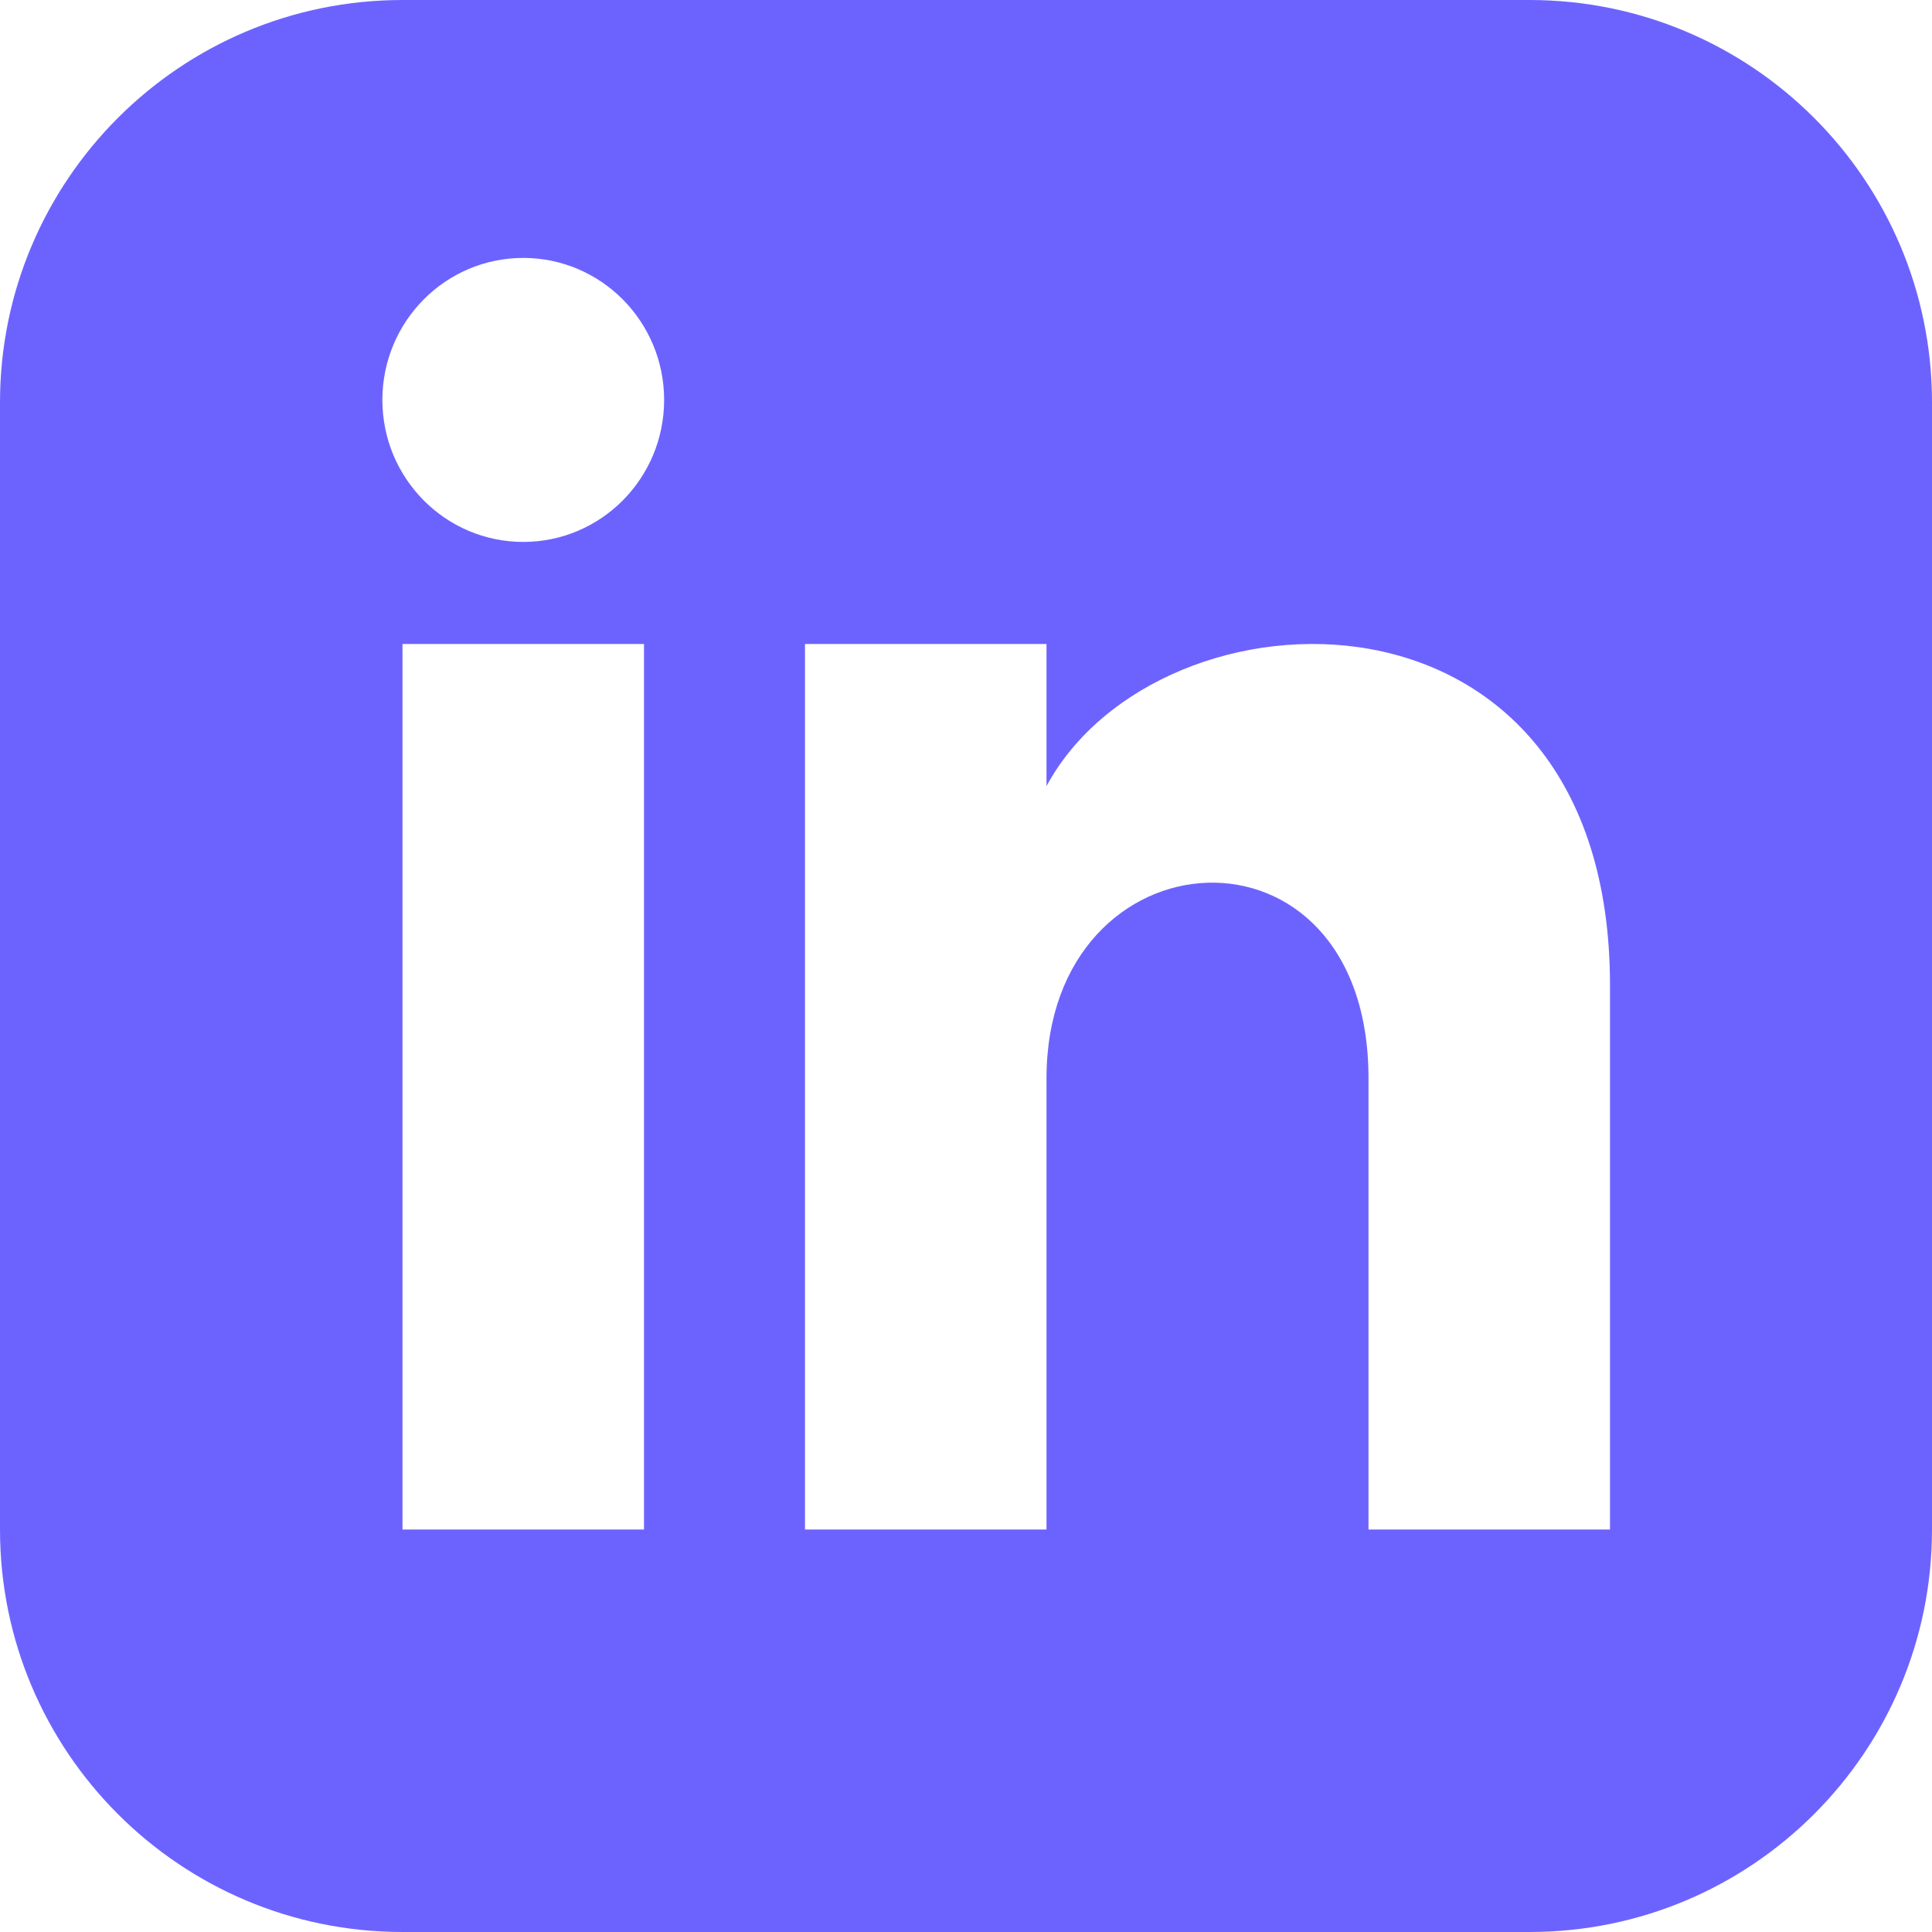
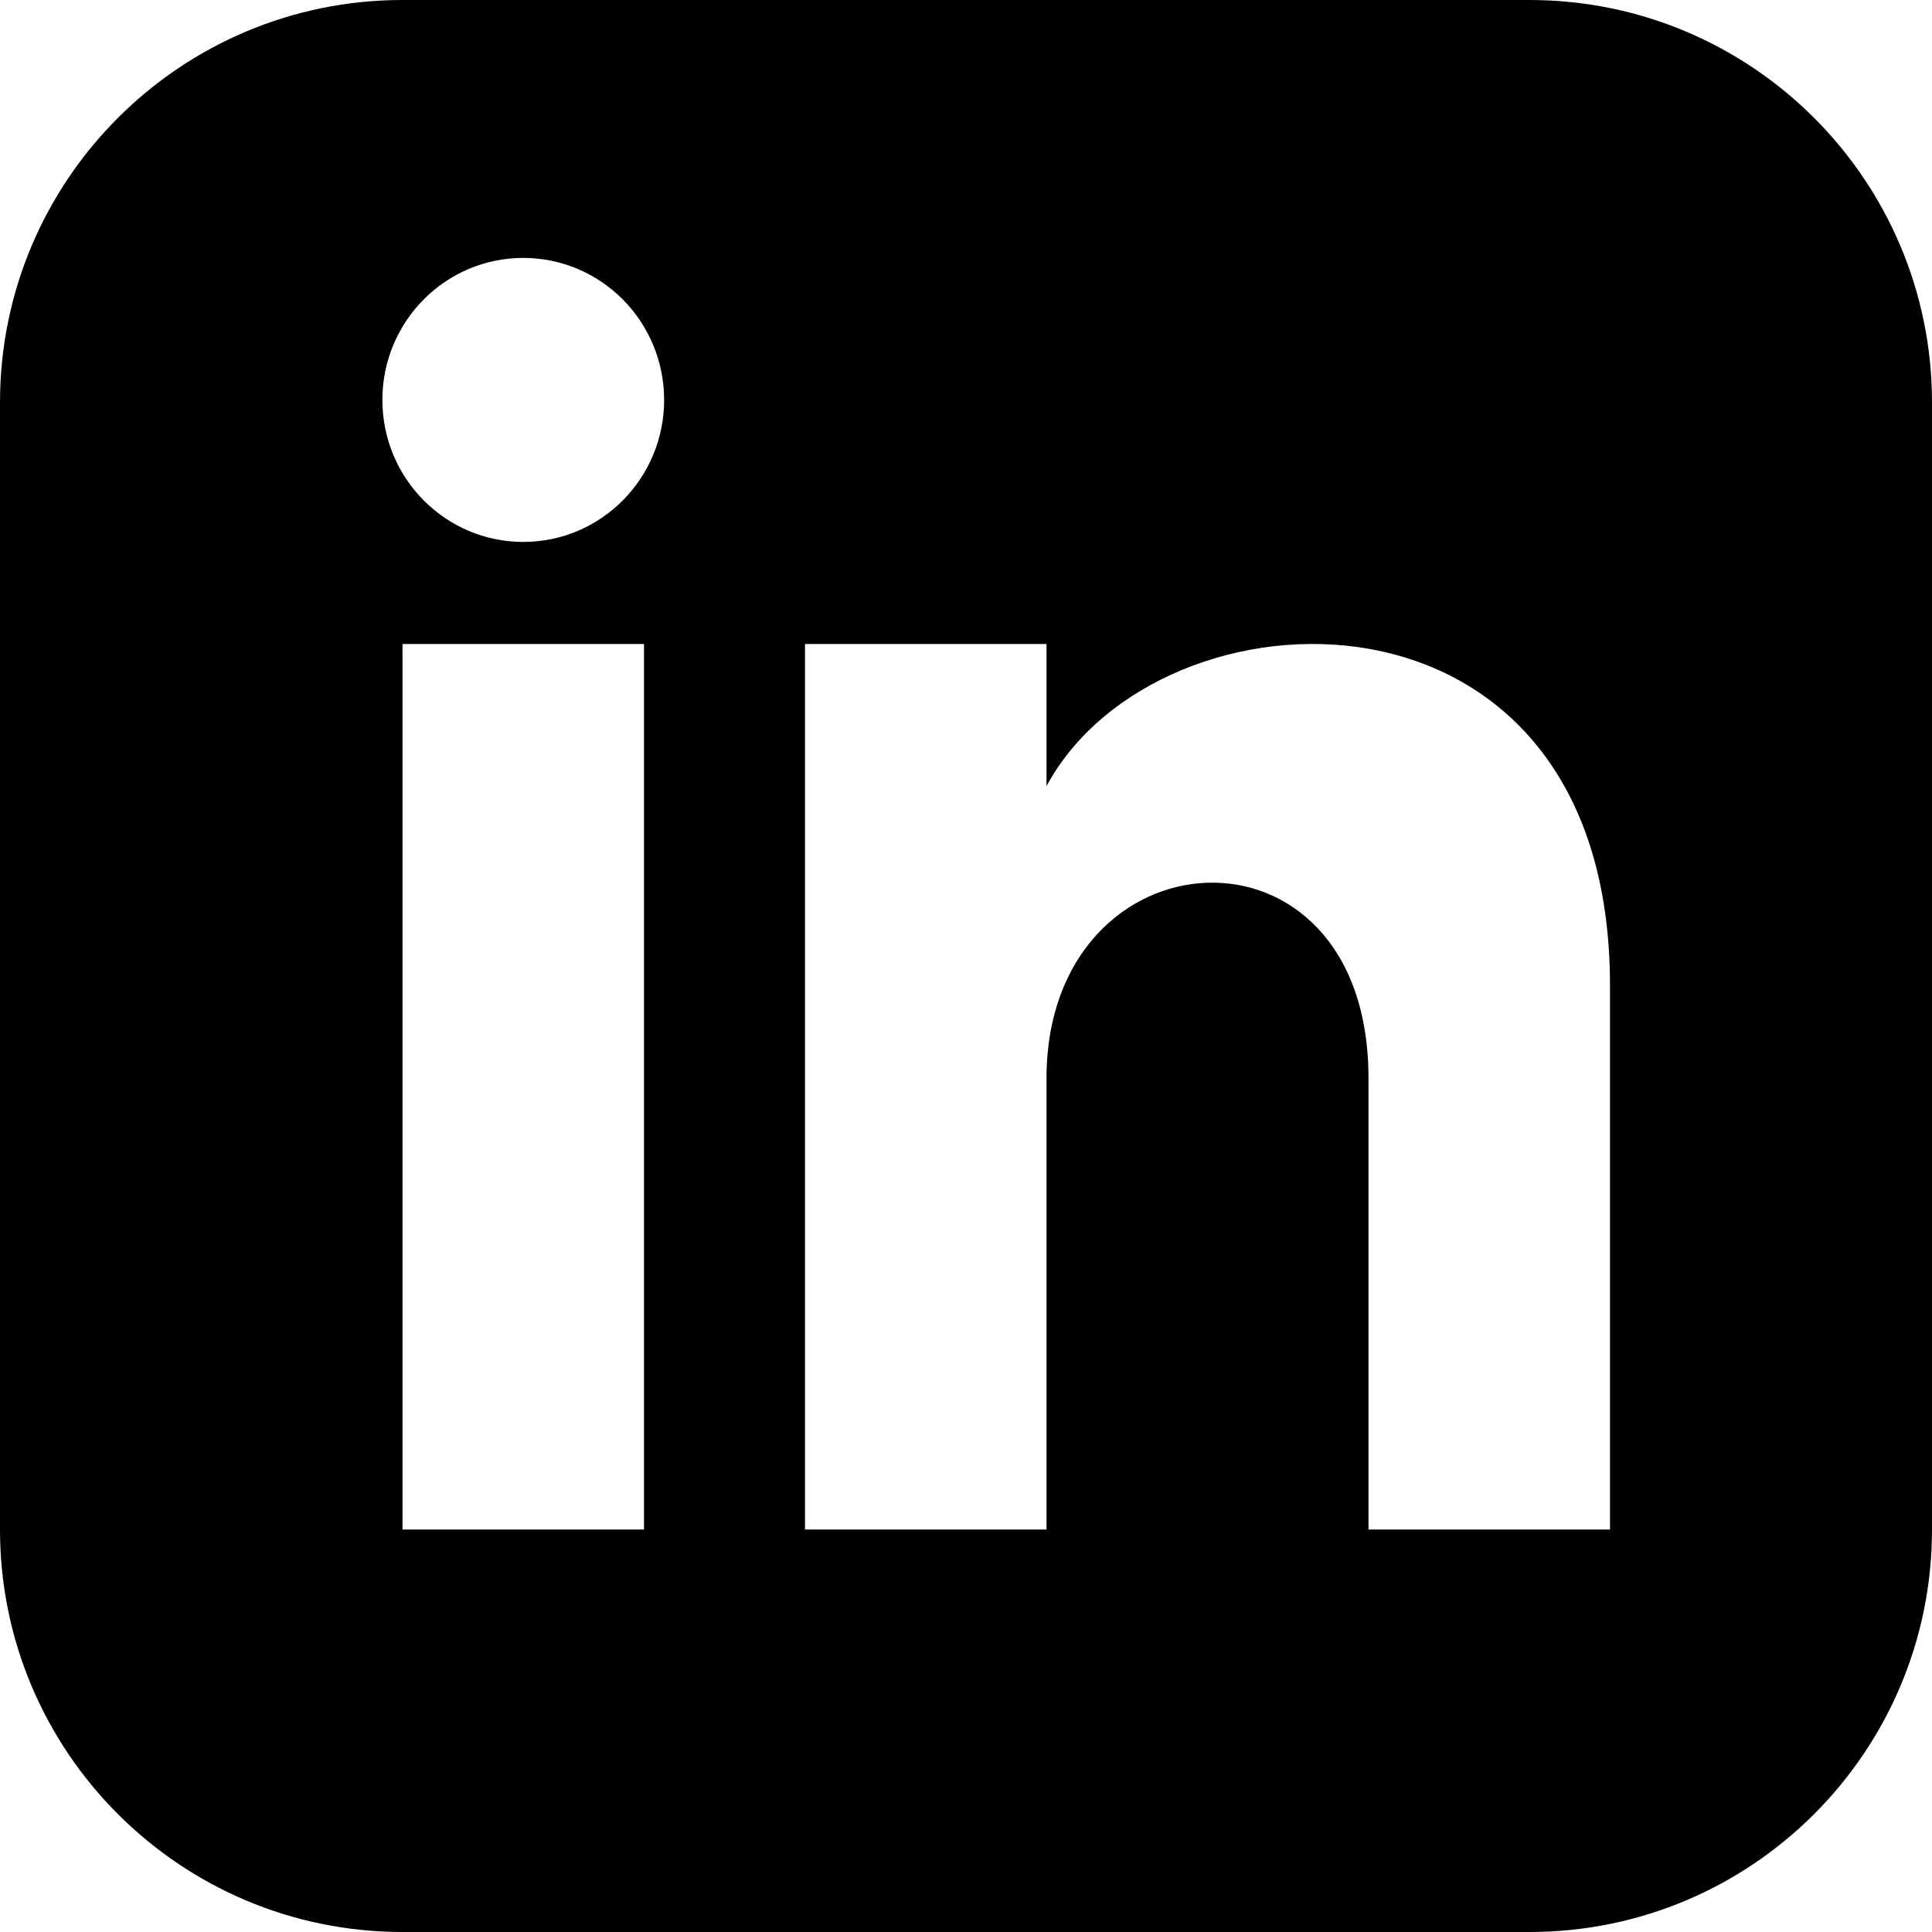
<svg xmlns="http://www.w3.org/2000/svg" width="24" height="24" viewBox="0 0 24 24">
-   <path fill="#6c63ff" d="M19 0h-14c-2.761 0-5 2.239-5 5v14c0 2.761 2.239 5 5 5h14c2.762 0 5-2.239 5-5v-14c0-2.761-2.238-5-5-5zm-11 19h-3v-11h3v11zm-1.5-12.268c-.966 0-1.75-.79-1.75-1.764s.784-1.764 1.75-1.764 1.75.79 1.75 1.764-.783 1.764-1.75 1.764zm13.5 12.268h-3v-5.604c0-3.368-4-3.113-4 0v5.604h-3v-11h3v1.765c1.396-2.586 7-2.777 7 2.476v6.759z" />
+   <path fill="#000" d="M19 0h-14c-2.761 0-5 2.239-5 5v14c0 2.761 2.239 5 5 5h14c2.762 0 5-2.239 5-5v-14c0-2.761-2.238-5-5-5zm-11 19h-3v-11h3v11zm-1.5-12.268c-.966 0-1.75-.79-1.75-1.764s.784-1.764 1.75-1.764 1.75.79 1.75 1.764-.783 1.764-1.75 1.764zm13.5 12.268h-3v-5.604c0-3.368-4-3.113-4 0v5.604h-3v-11h3v1.765c1.396-2.586 7-2.777 7 2.476v6.759z" />
</svg>
